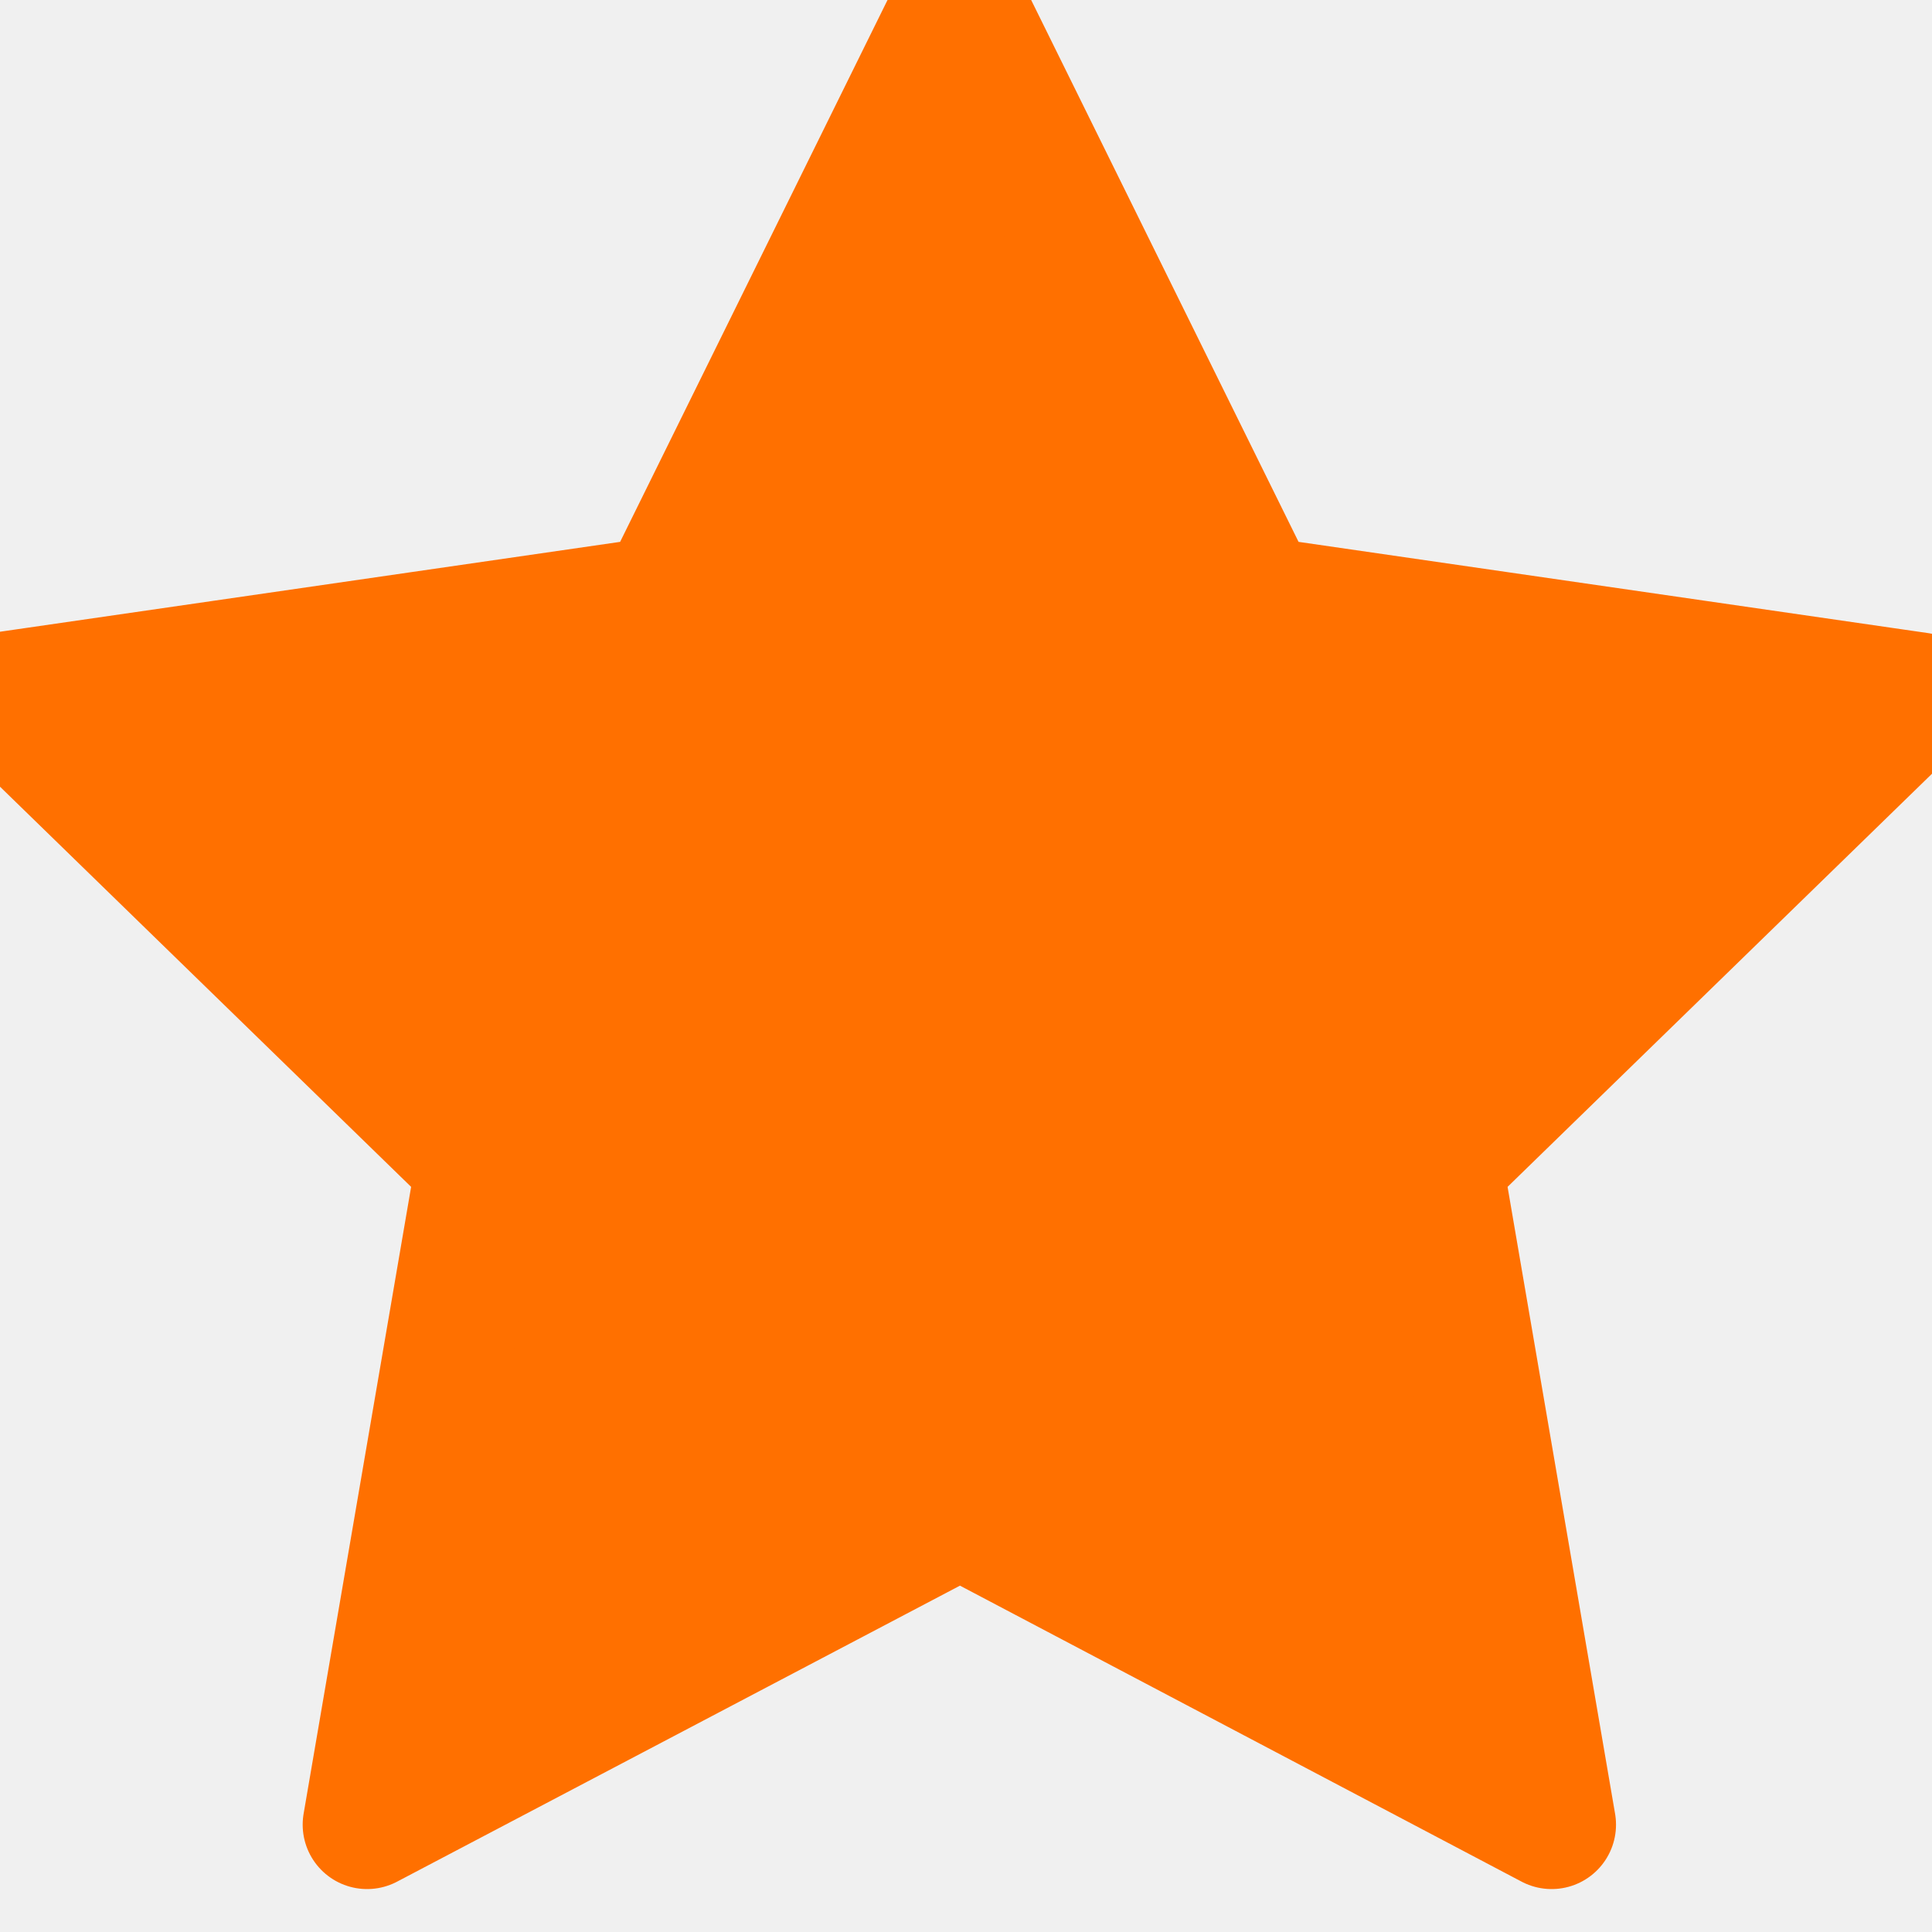
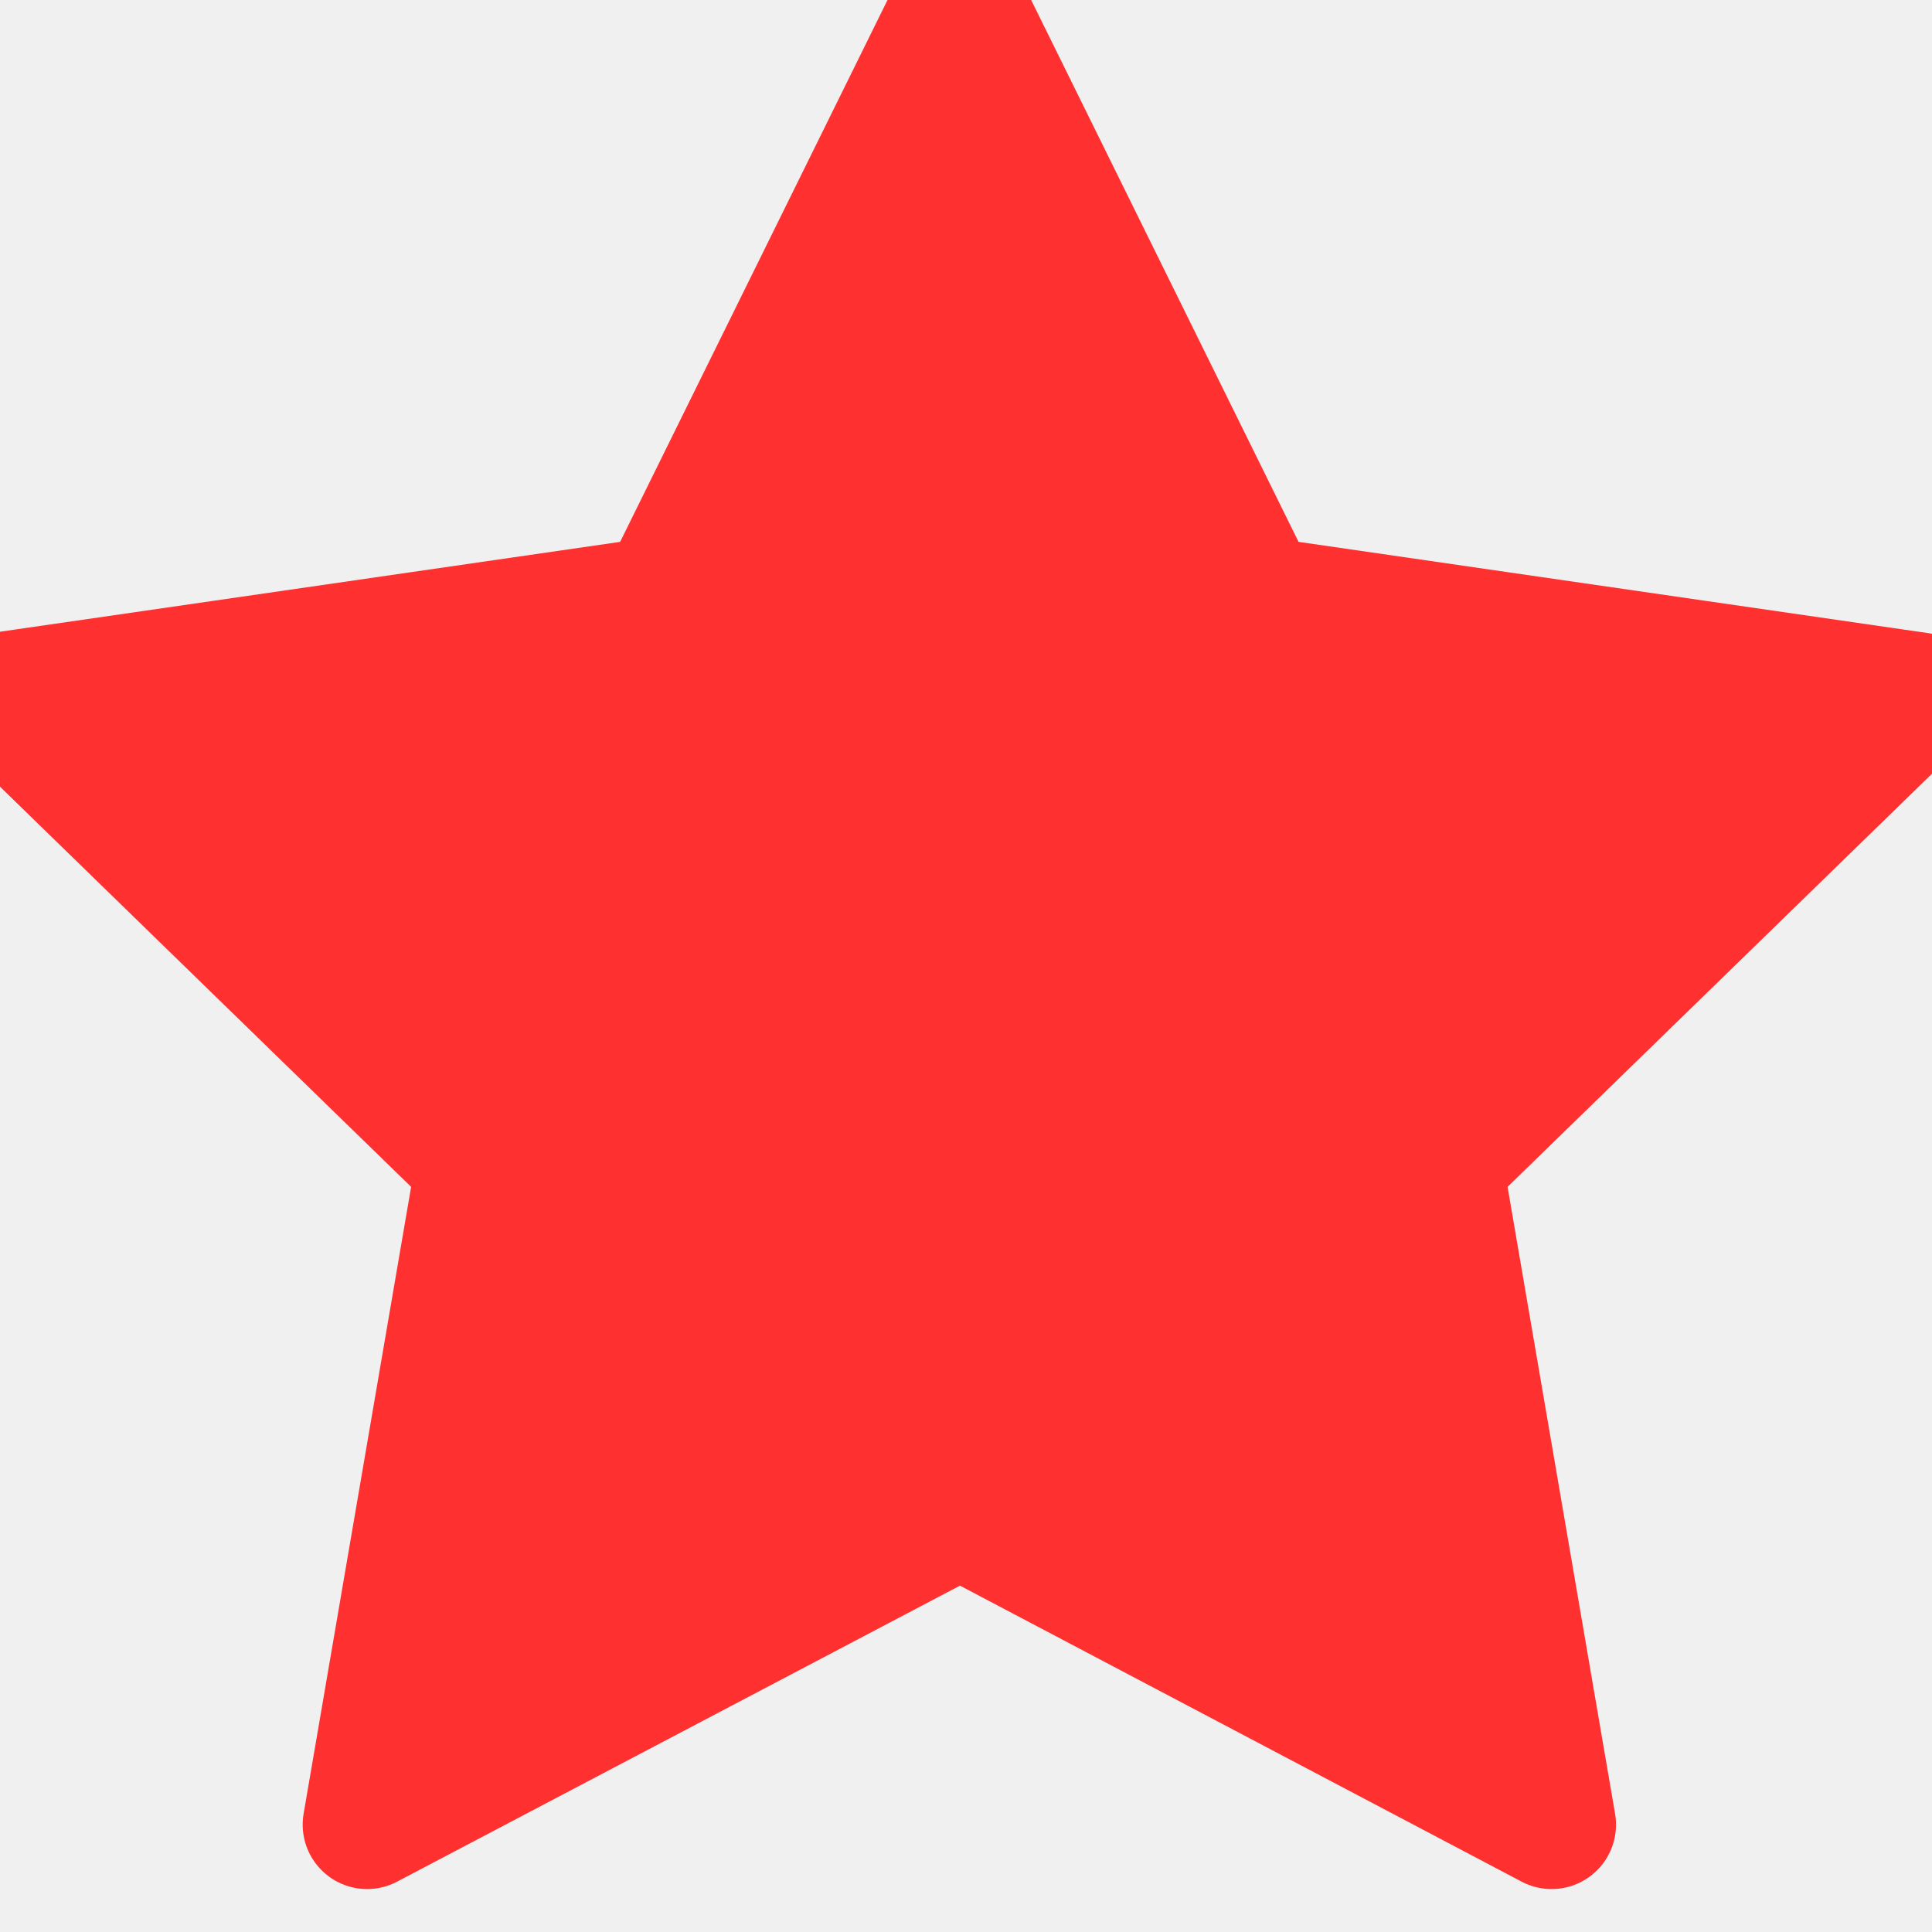
- <svg xmlns="http://www.w3.org/2000/svg" width="18" height="18" viewBox="0 0 18 18" fill="#FF7000">
+ <svg xmlns="http://www.w3.org/2000/svg" width="18" height="18" viewBox="0 0 18 18" fill="#ff3030">
  <g clip-path="url(#clip0_543_4157)">
    <path d="M8.944 14.095L3.42 17L4.475 10.848L-0 6.492L6.176 5.597L8.938 0L11.7 5.597L17.876 6.492L13.401 10.848L14.456 17L8.944 14.095Z" stroke="url(#paint0_linear_543_4157)" stroke-width="1.2" stroke-linecap="round" stroke-linejoin="round" />
  </g>
  <defs>
    <linearGradient id="paint0_linear_543_4157" x1="-2.635" y1="3.85998e-06" x2="18.72" y2="1.263" gradientUnits="userSpaceOnUse">
-       <stop stop-color="#FF7000" />
-       <stop offset="1" stop-color="#FF7000" />
+       <stop stop-color="#ff3030" />
+       <stop offset="1" stop-color="#ff3030" />
    </linearGradient>
    <clipPath id="clip0_543_4157">
      <rect width="18" height="18" fill="white" />
    </clipPath>
  </defs>
</svg>
